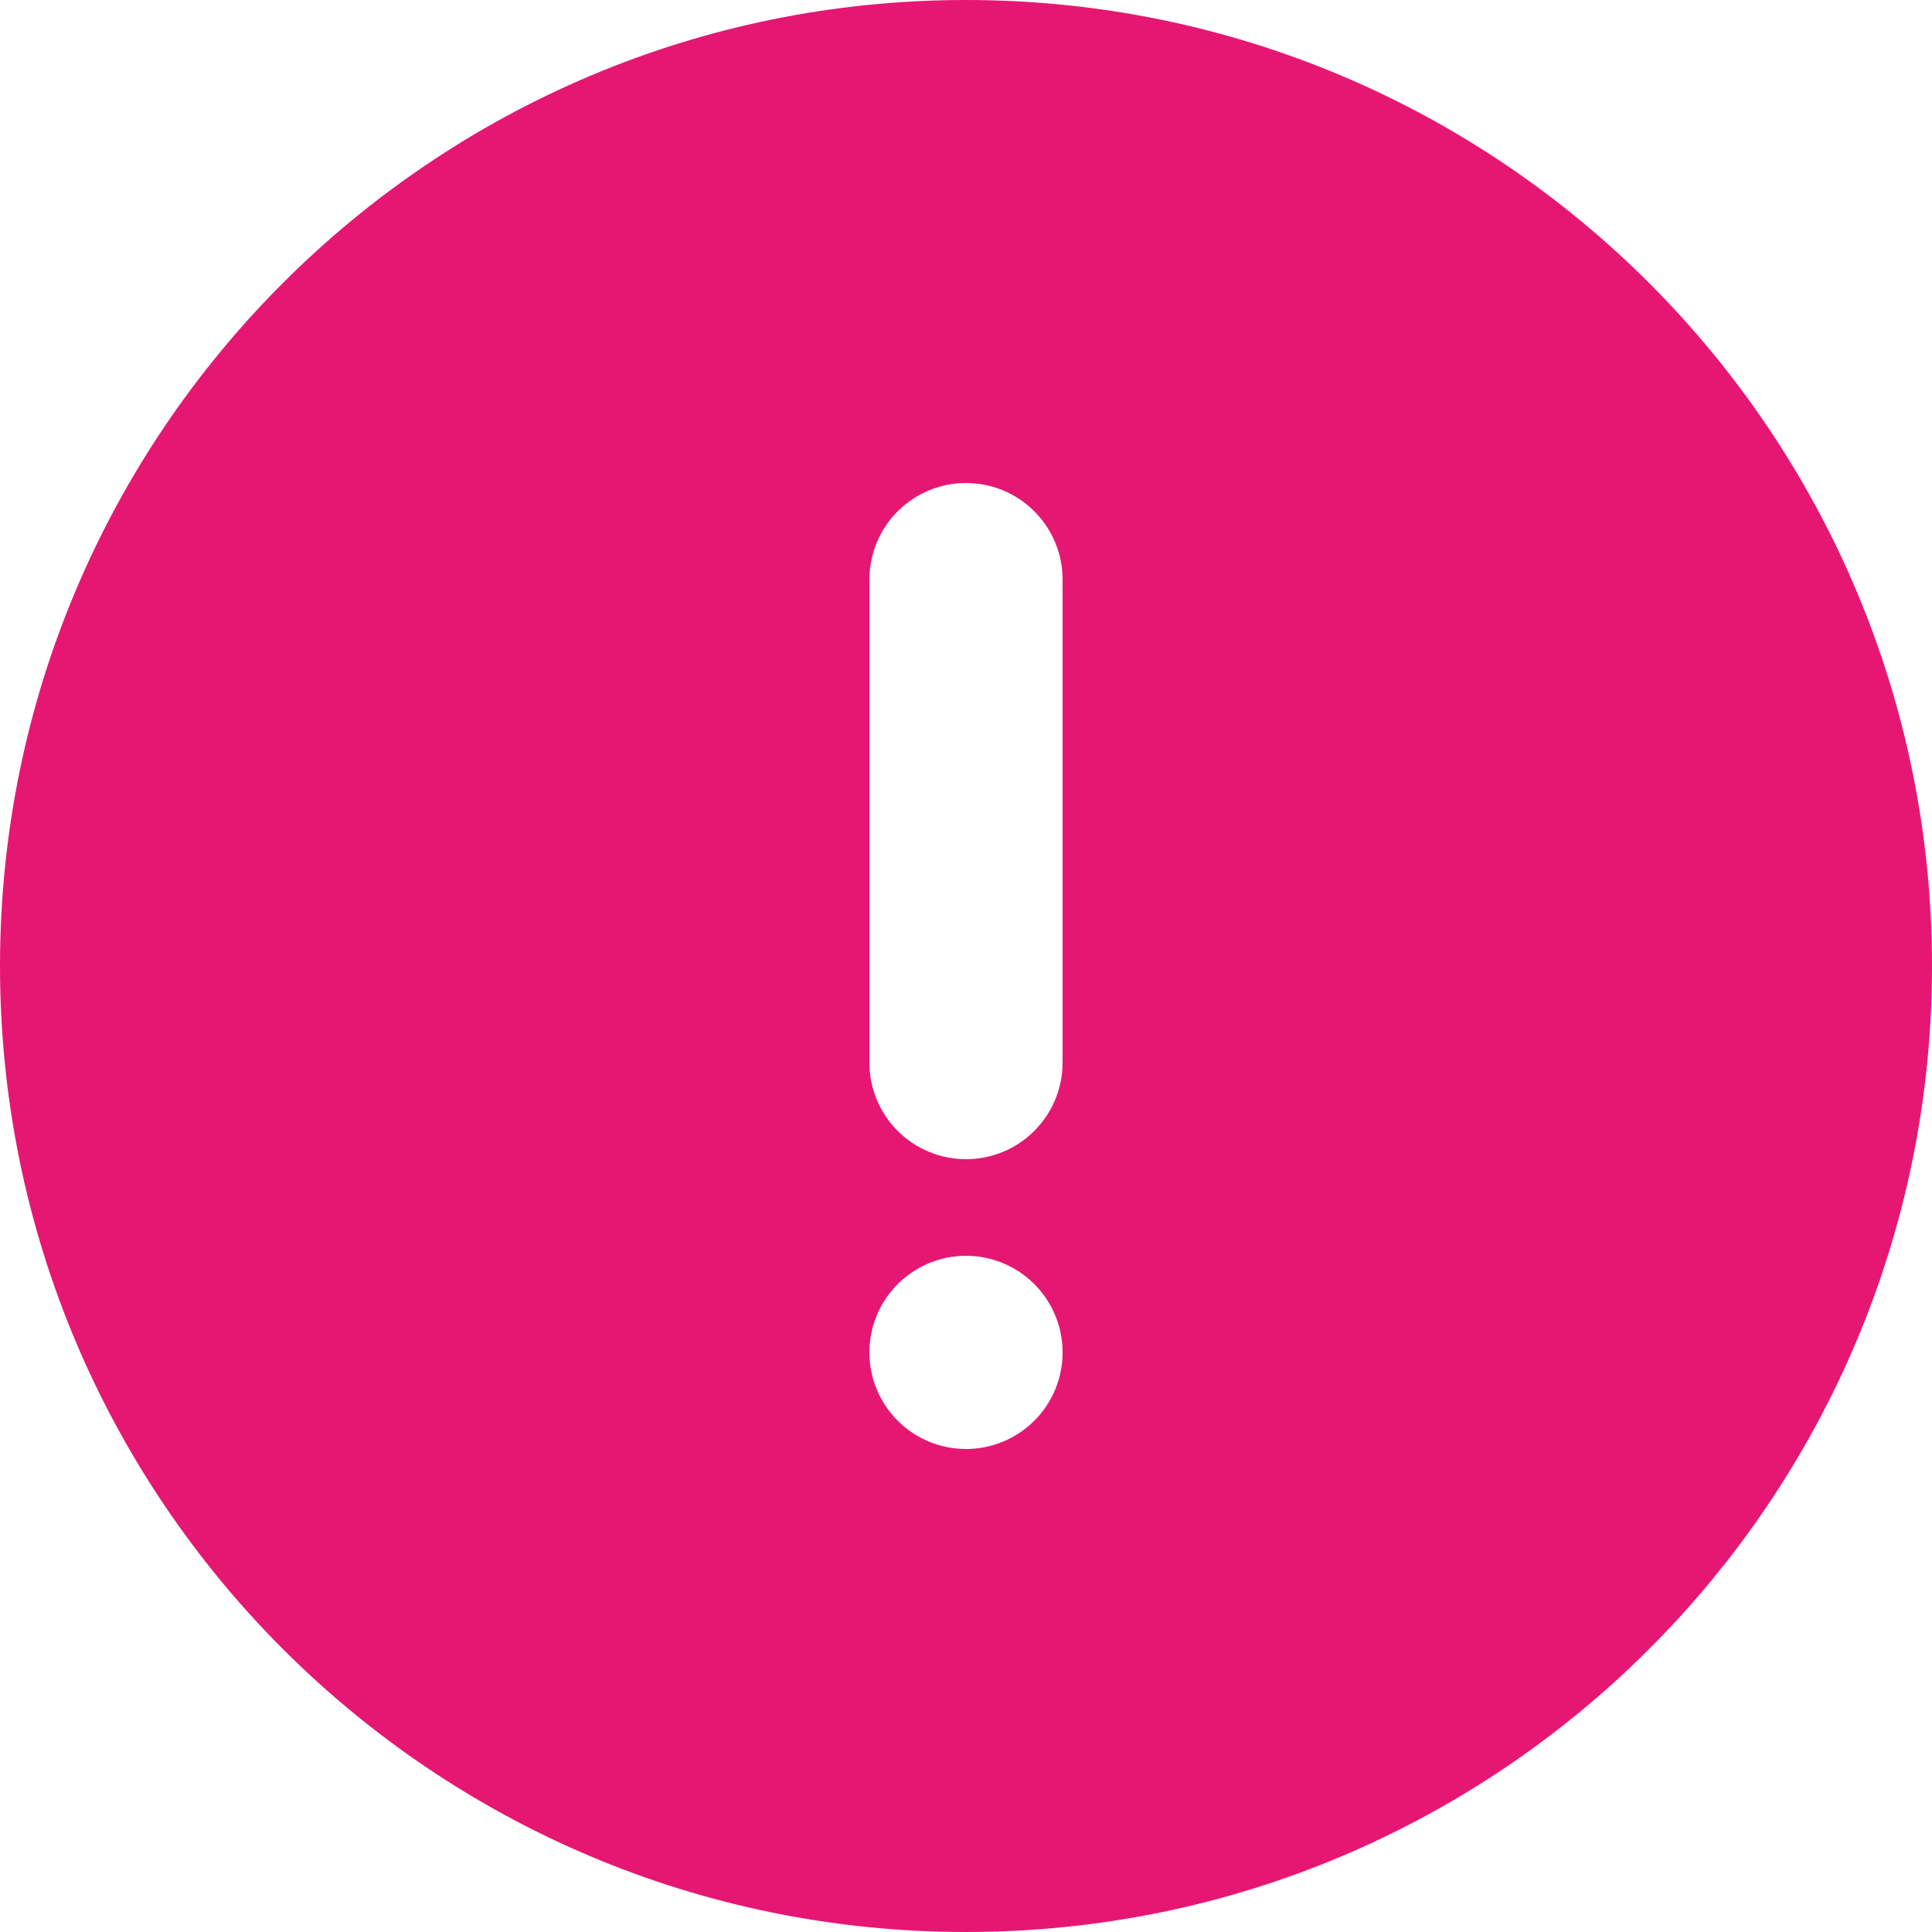
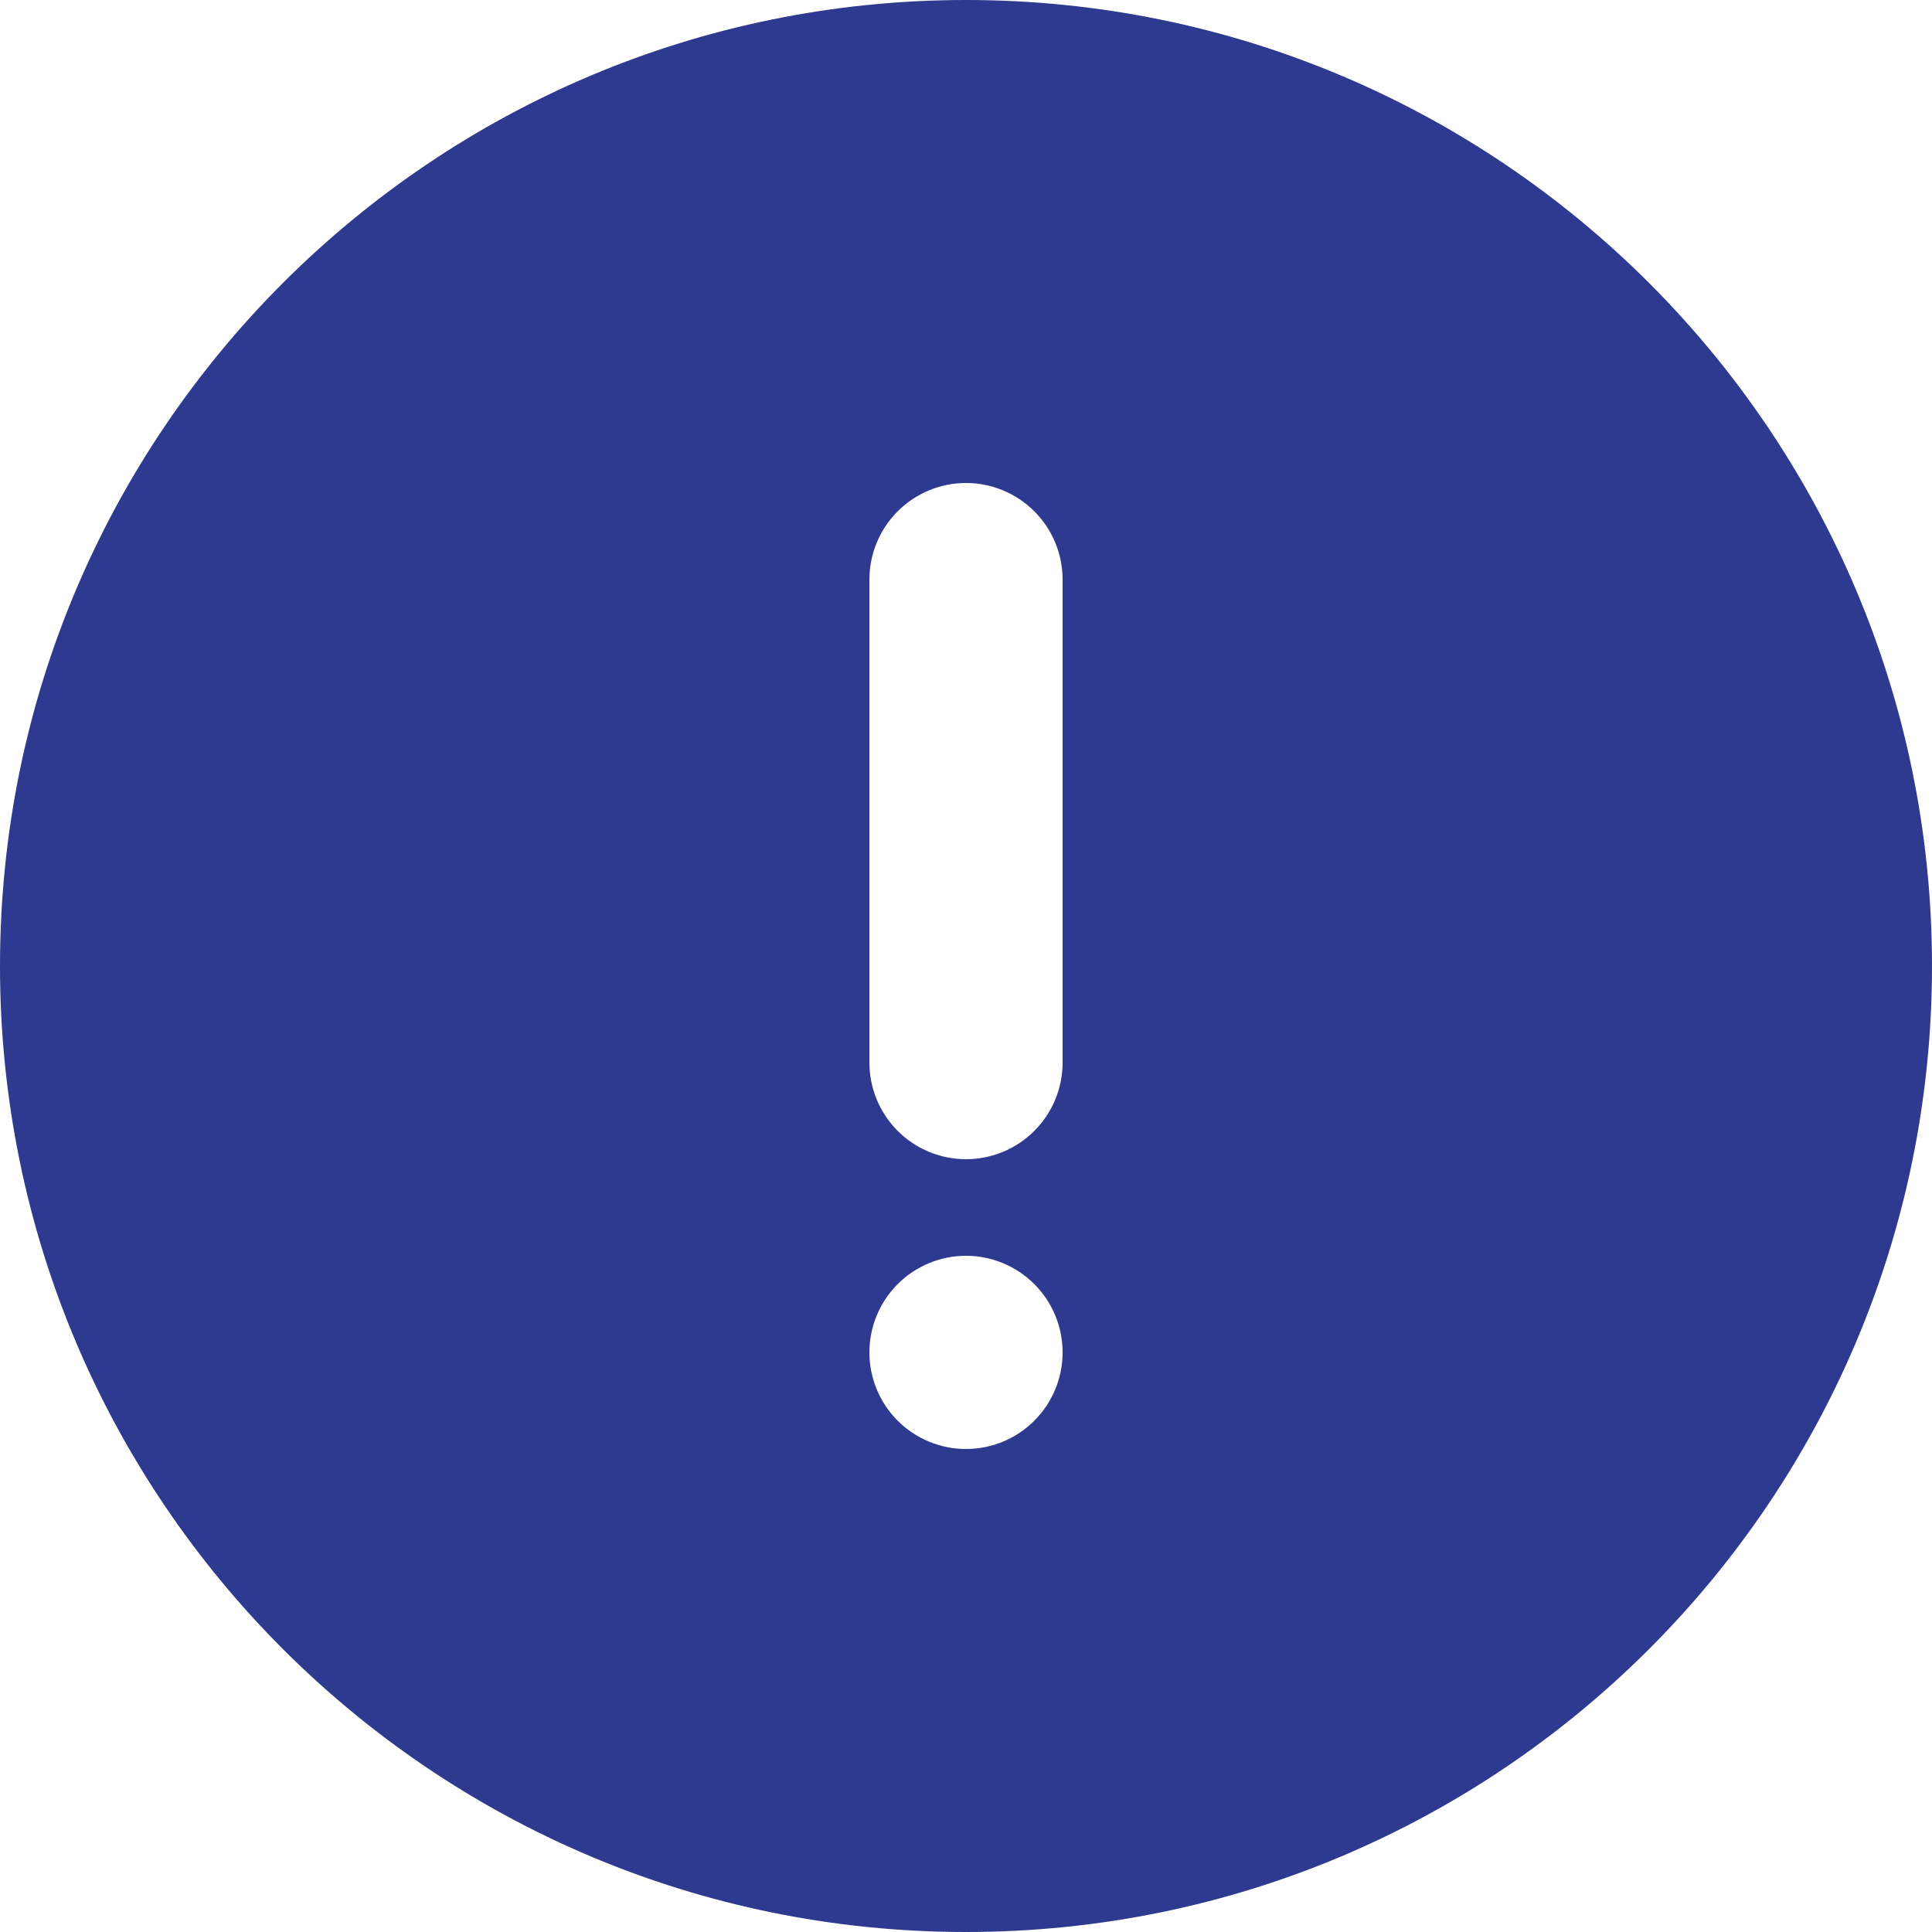
<svg xmlns="http://www.w3.org/2000/svg" width="38" height="38" viewBox="0 0 38 38" fill="none">
-   <path d="M19 38C8.506 38 0 29.494 0 19C0 8.508 8.506 0 19 0C29.494 0 38 8.508 38 19C38 29.494 29.494 38 19 38ZM19 9.5C18.496 9.5 18.013 9.7 17.657 10.056C17.3 10.413 17.1 10.896 17.1 11.4V20.9C17.1 21.404 17.3 21.887 17.657 22.244C18.013 22.6 18.496 22.8 19 22.8C19.504 22.8 19.987 22.6 20.343 22.244C20.7 21.887 20.9 21.404 20.9 20.9V11.4C20.9 10.896 20.7 10.413 20.343 10.056C19.987 9.7 19.504 9.5 19 9.5ZM19 28.5C19.504 28.5 19.987 28.3 20.343 27.944C20.7 27.587 20.9 27.104 20.9 26.6C20.9 26.096 20.7 25.613 20.343 25.256C19.987 24.9 19.504 24.7 19 24.7C18.496 24.7 18.013 24.9 17.657 25.256C17.3 25.613 17.1 26.096 17.1 26.6C17.1 27.104 17.3 27.587 17.657 27.944C18.013 28.3 18.496 28.5 19 28.5Z" fill="#E61773" />
+   <path d="M19 38C8.506 38 0 29.494 0 19C0 8.508 8.506 0 19 0C29.494 0 38 8.508 38 19C38 29.494 29.494 38 19 38ZM19 9.5C18.496 9.5 18.013 9.7 17.657 10.056C17.3 10.413 17.1 10.896 17.1 11.4V20.9C17.1 21.404 17.3 21.887 17.657 22.244C18.013 22.6 18.496 22.8 19 22.8C19.504 22.8 19.987 22.6 20.343 22.244C20.7 21.887 20.9 21.404 20.9 20.9V11.4C20.9 10.896 20.7 10.413 20.343 10.056C19.987 9.7 19.504 9.5 19 9.5ZM19 28.5C19.504 28.5 19.987 28.3 20.343 27.944C20.7 27.587 20.9 27.104 20.9 26.6C20.9 26.096 20.7 25.613 20.343 25.256C19.987 24.9 19.504 24.7 19 24.7C18.496 24.7 18.013 24.9 17.657 25.256C17.3 25.613 17.1 26.096 17.1 26.6C17.1 27.104 17.3 27.587 17.657 27.944C18.013 28.3 18.496 28.5 19 28.5Z" fill="#2E3990" />
</svg>
